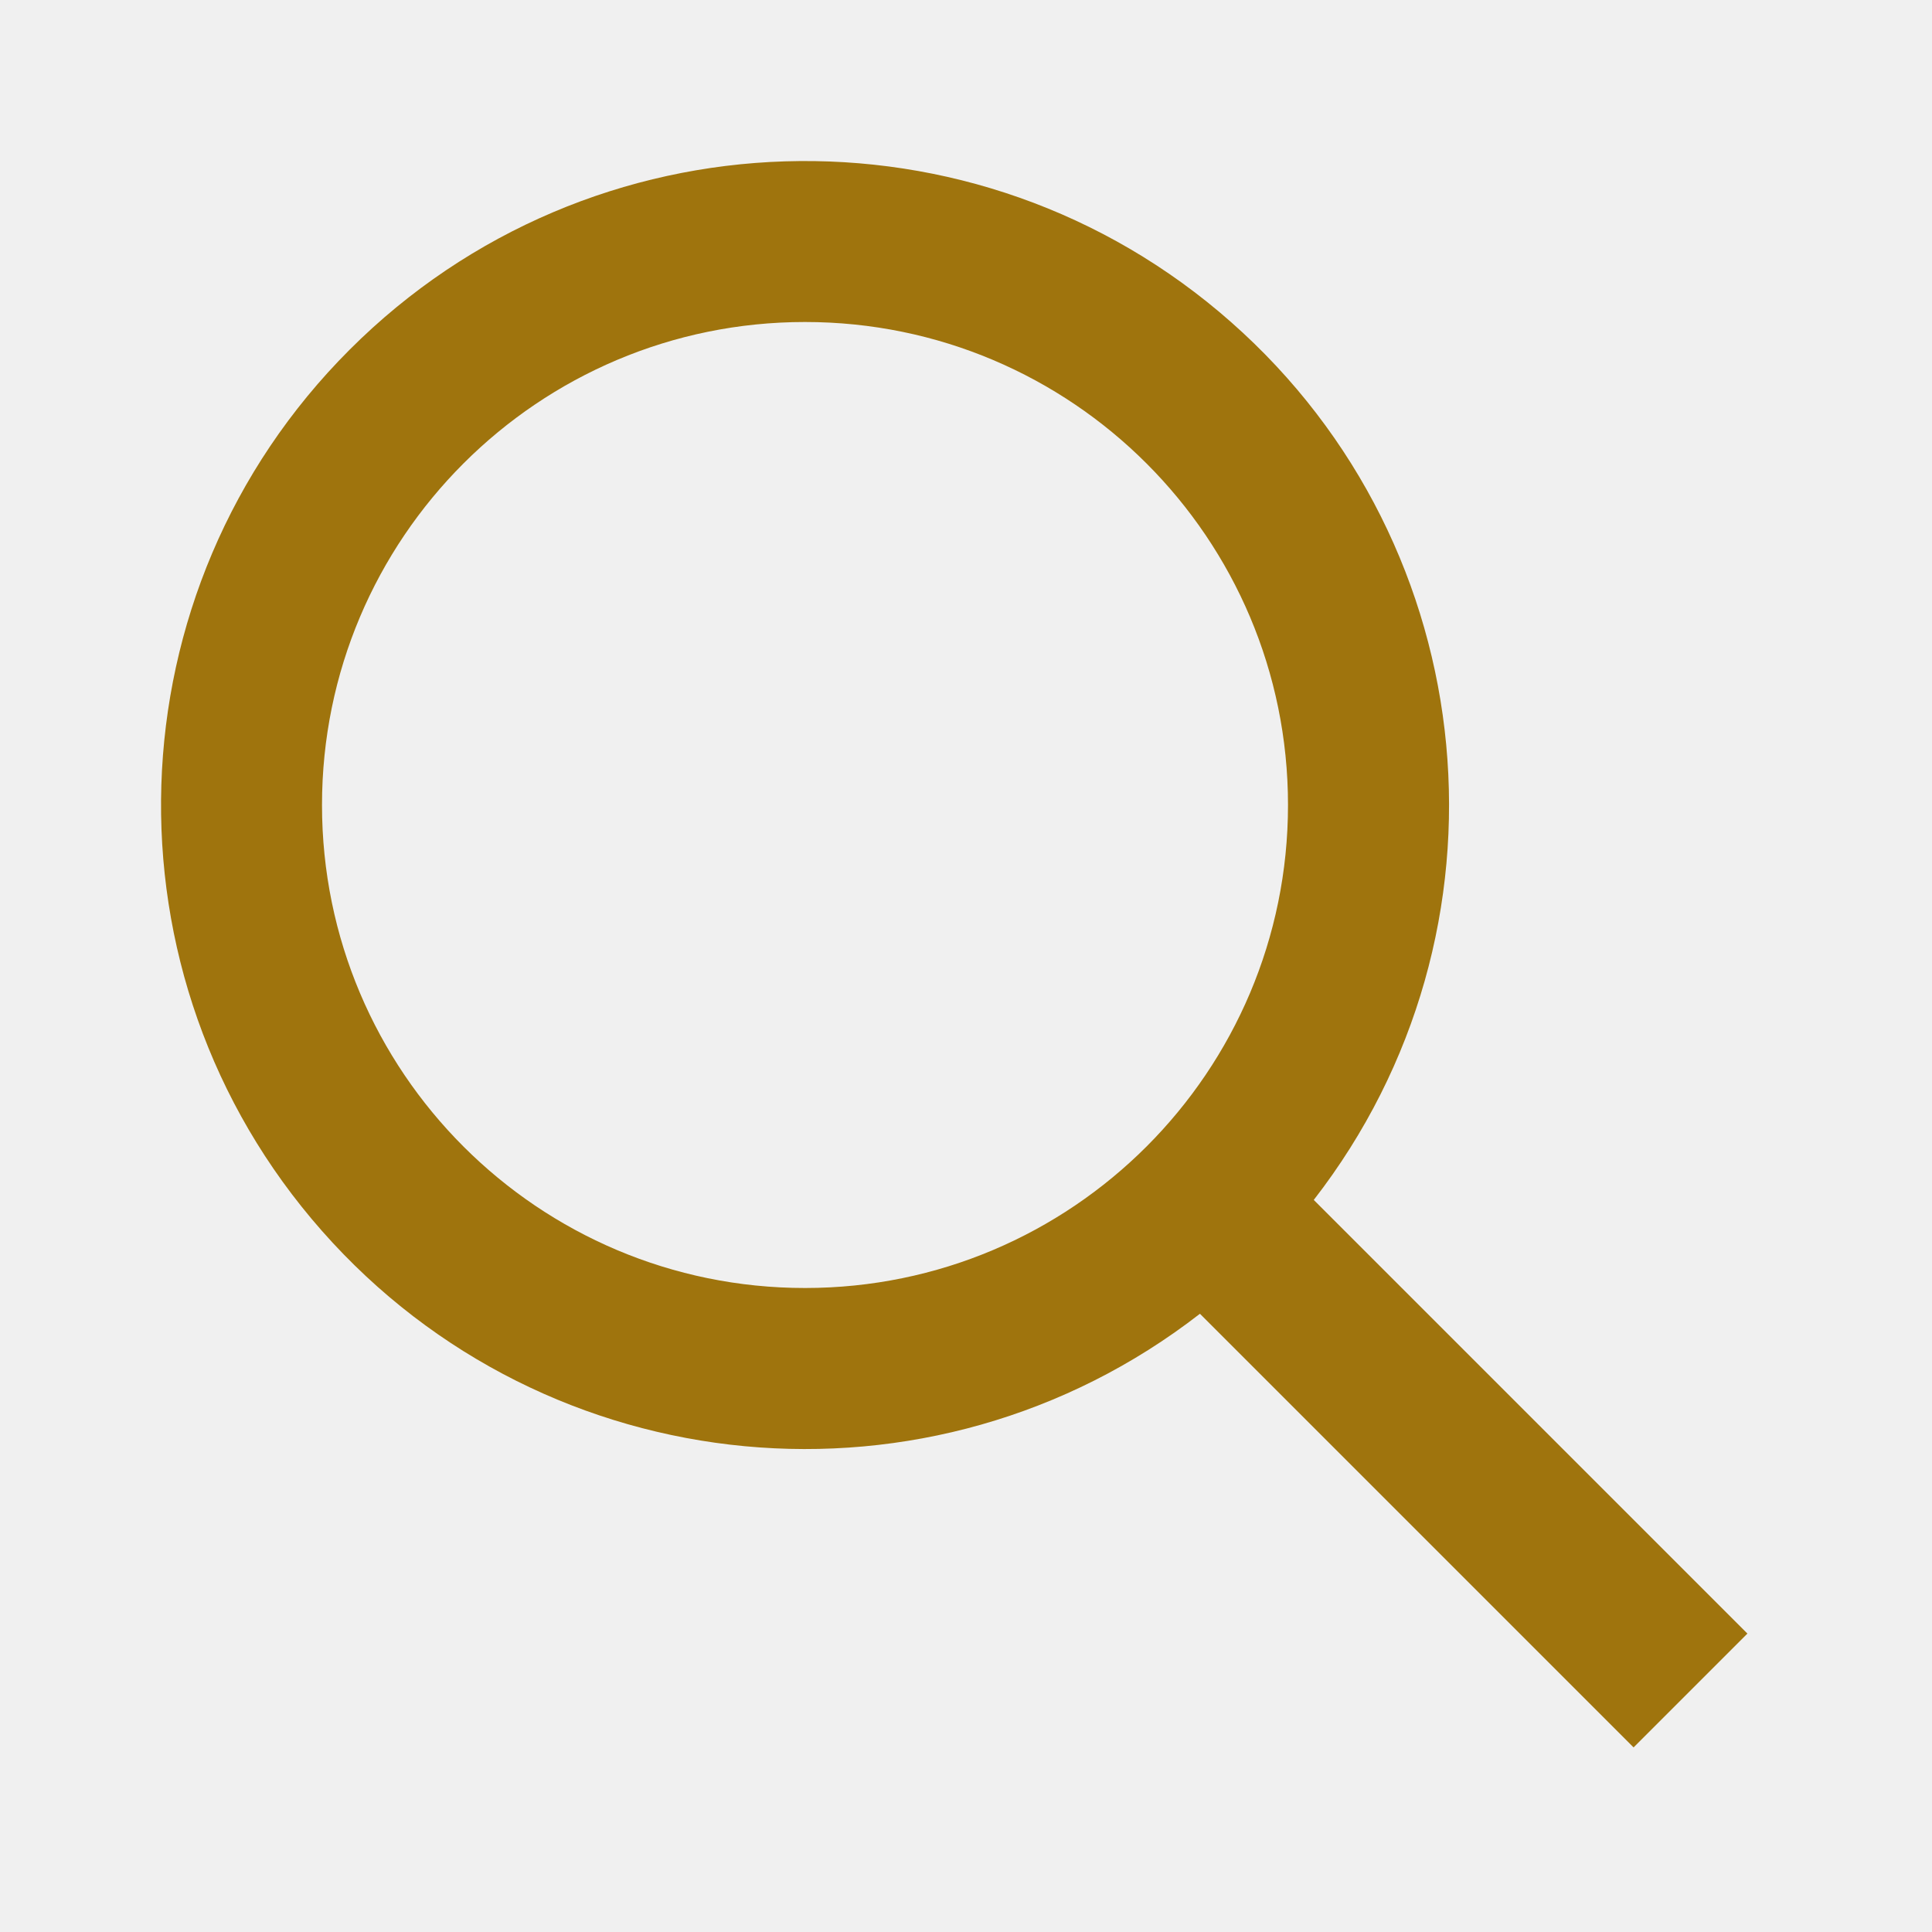
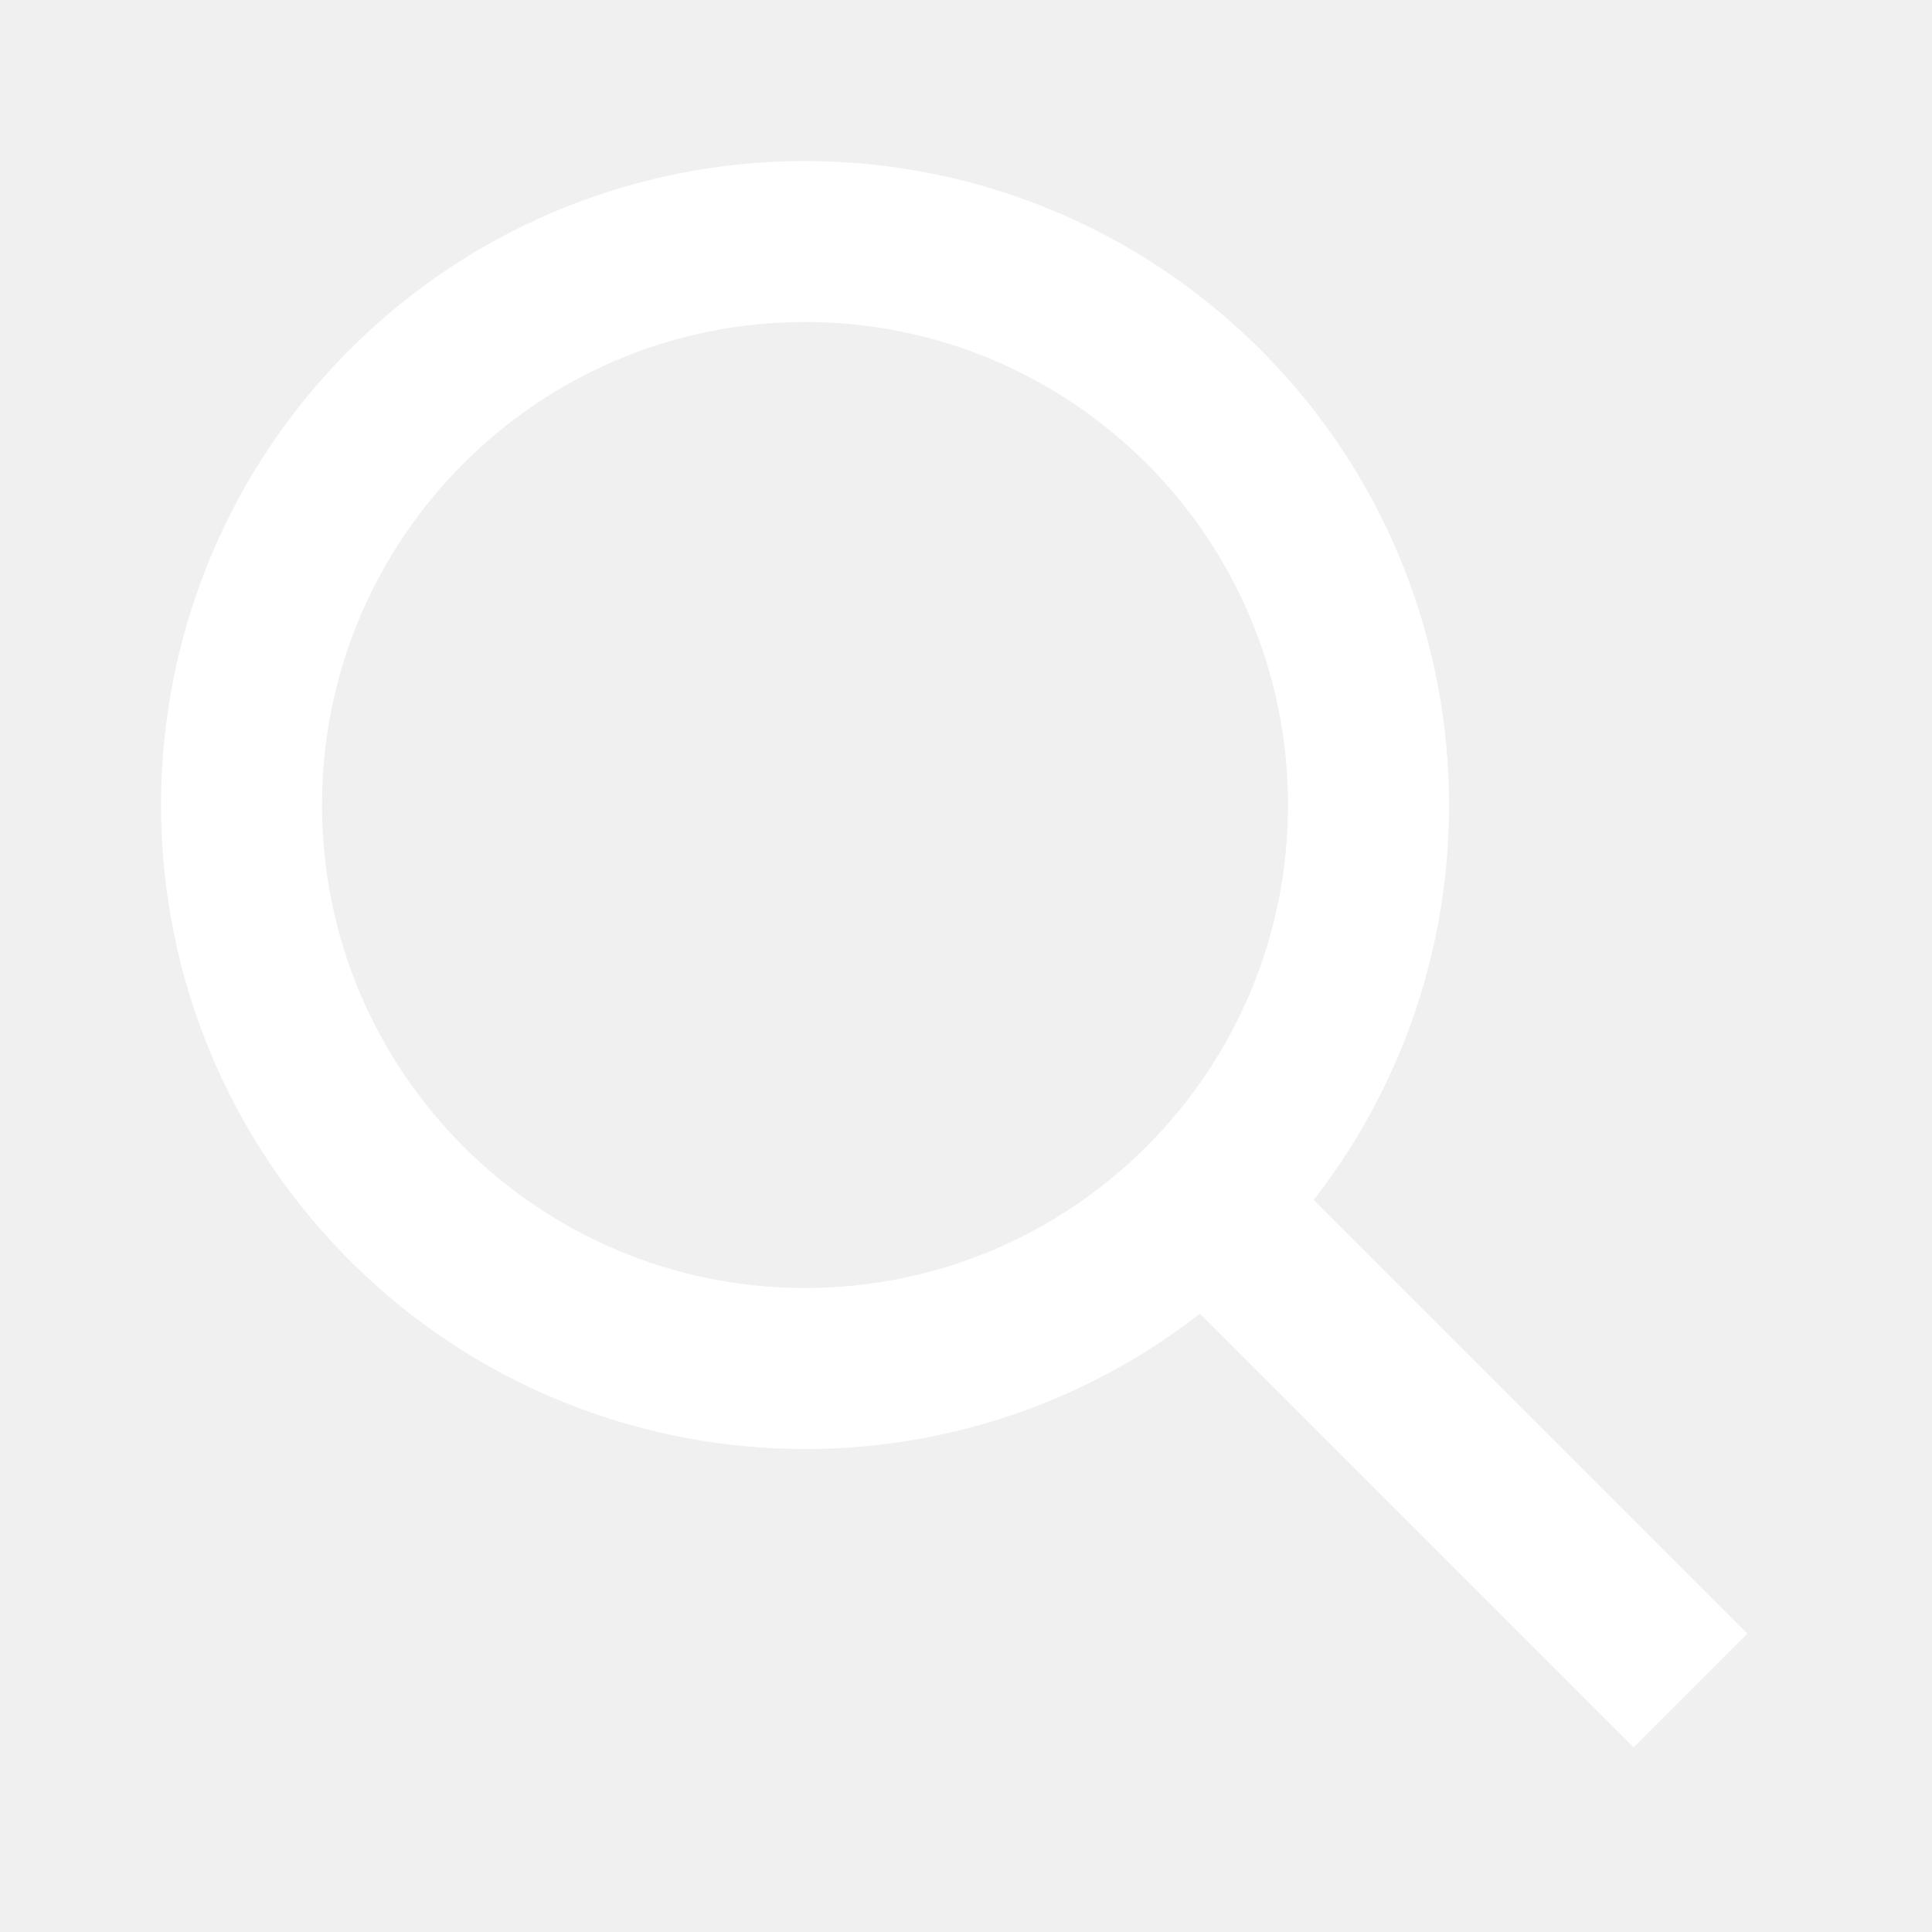
<svg xmlns="http://www.w3.org/2000/svg" width="24" height="24" fill="none">
-   <path fill-rule="evenodd" clip-rule="evenodd" d="M16.32 14.906l5.387 5.387-1.414 1.414-5.387-5.387a8 8 0 1 1 1.414-1.414zM10 16a6 6 0 1 0 0-12 6 6 0 0 0 0 12z" fill="#9f740d" />
+   <path fill-rule="evenodd" clip-rule="evenodd" d="M16.32 14.906l5.387 5.387-1.414 1.414-5.387-5.387a8 8 0 1 1 1.414-1.414zM10 16a6 6 0 1 0 0-12 6 6 0 0 0 0 12z" fill="#fff" />
</svg>
